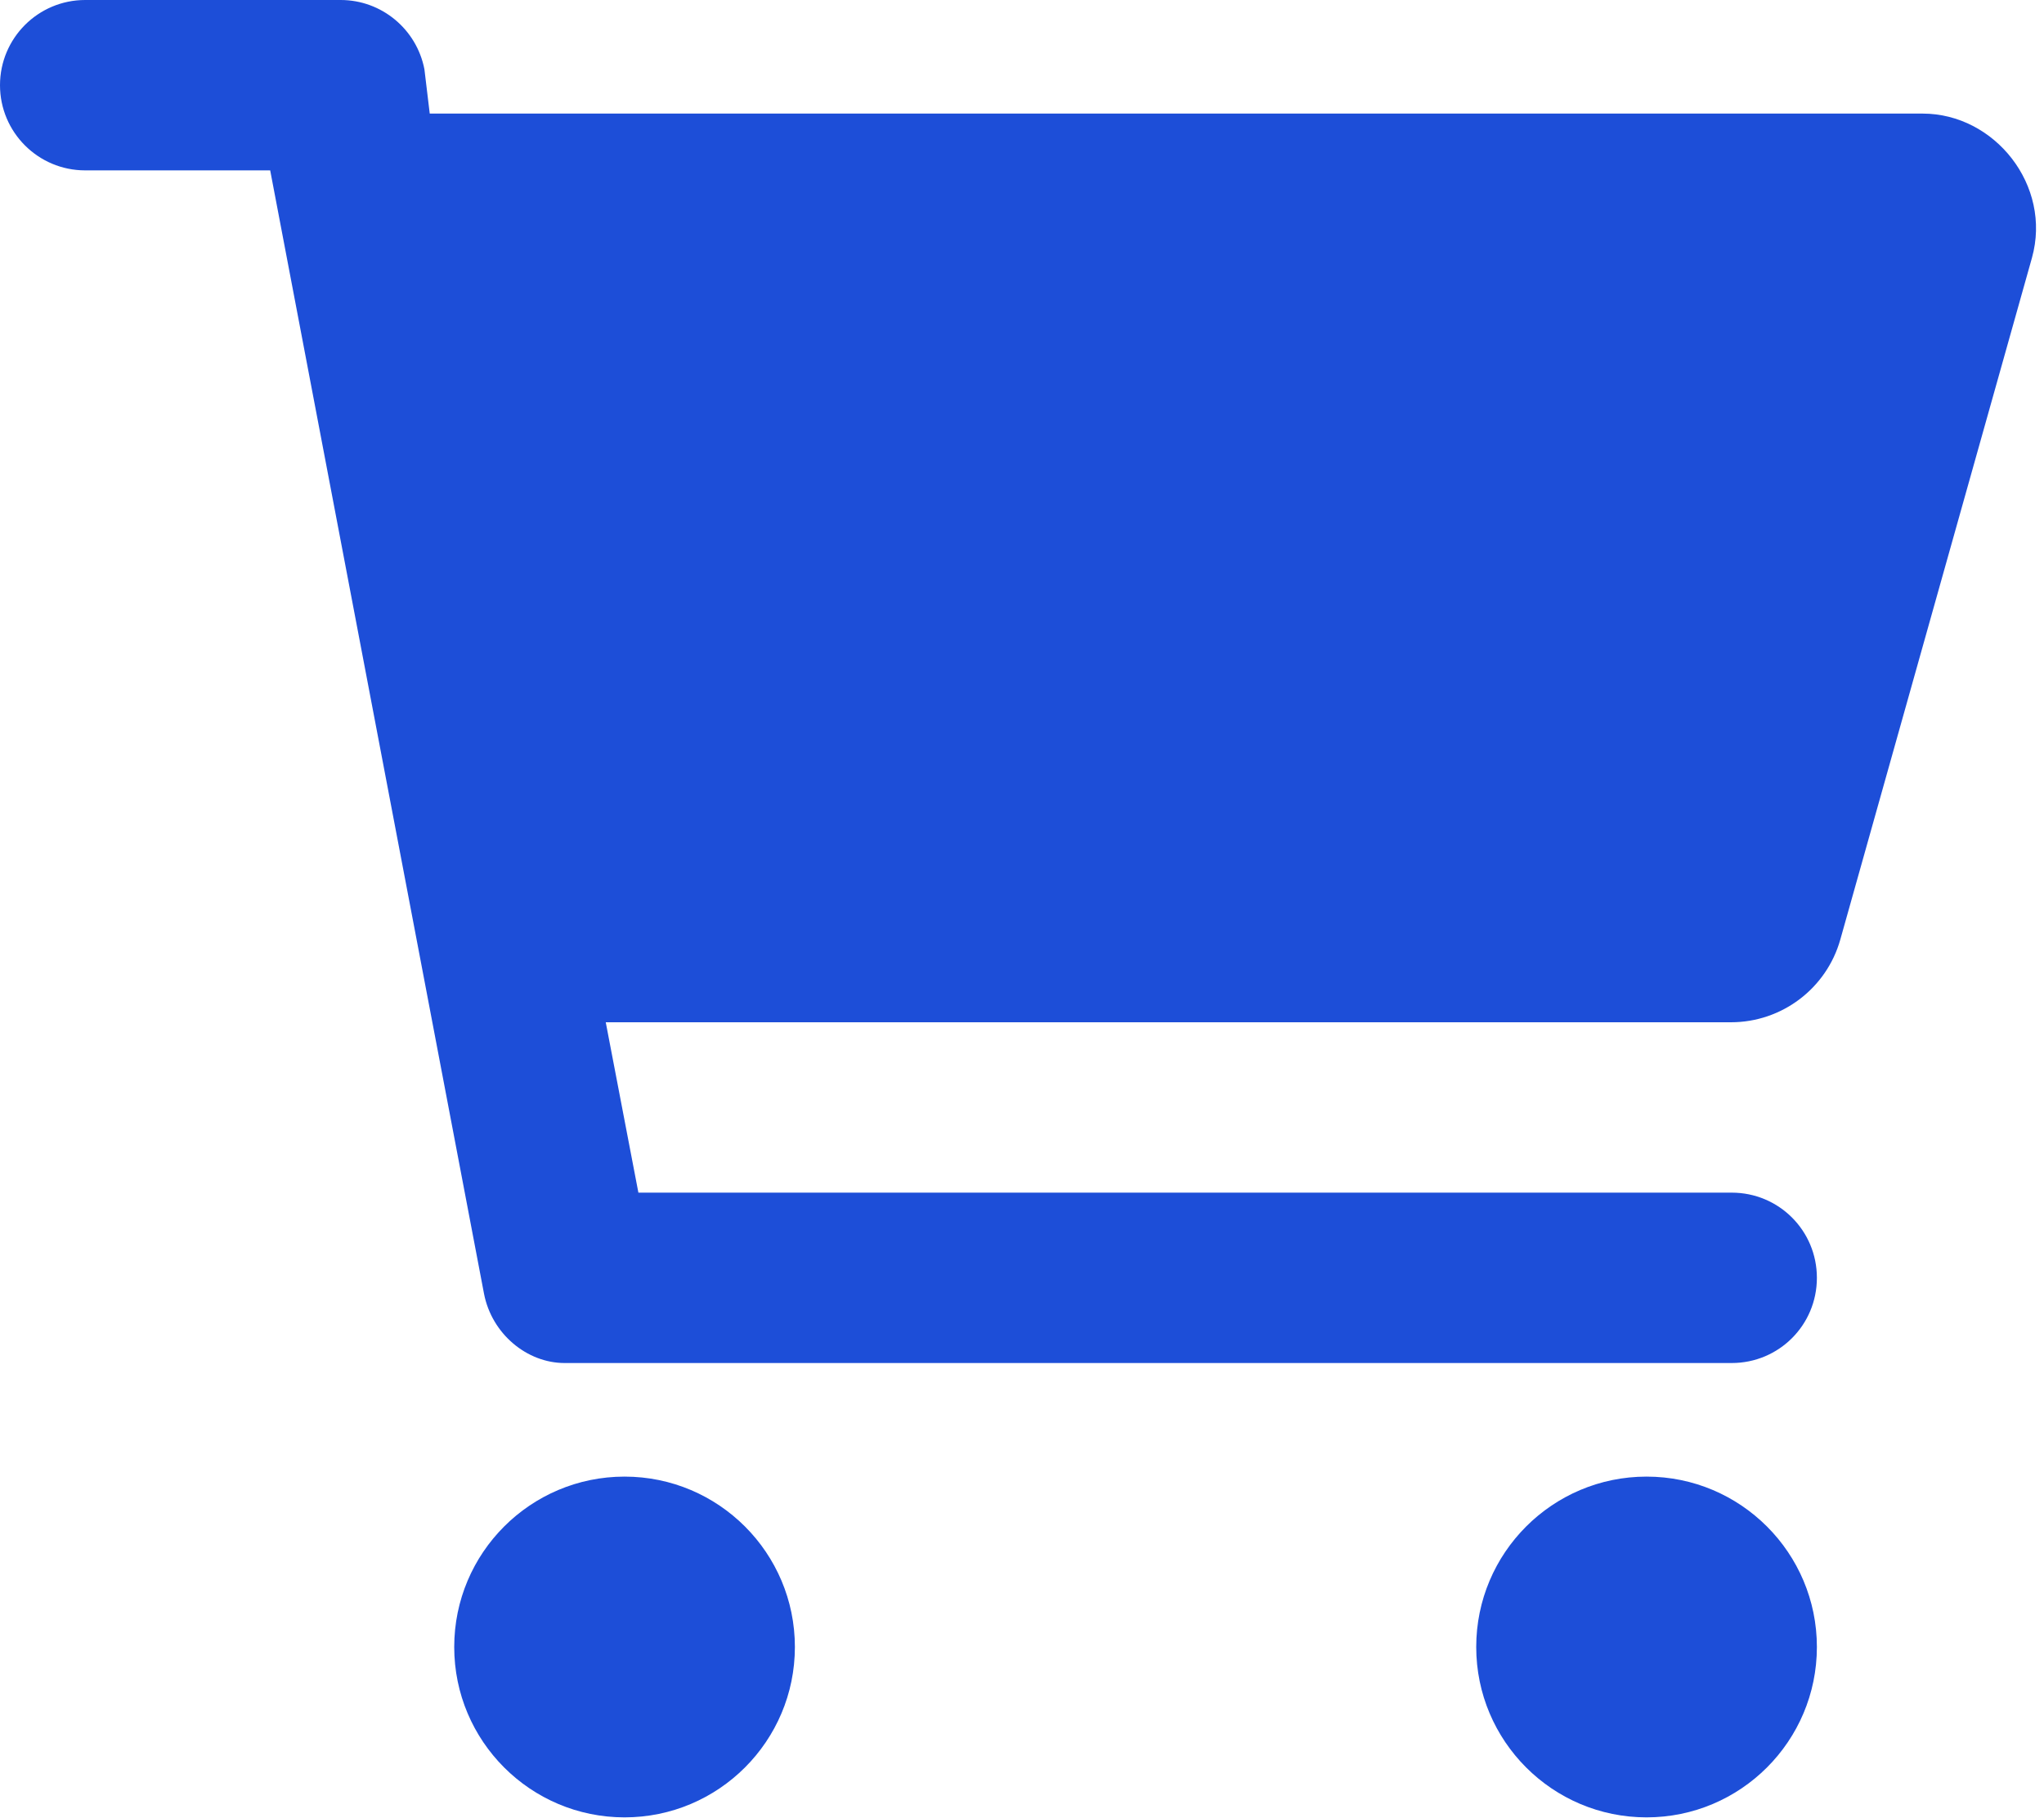
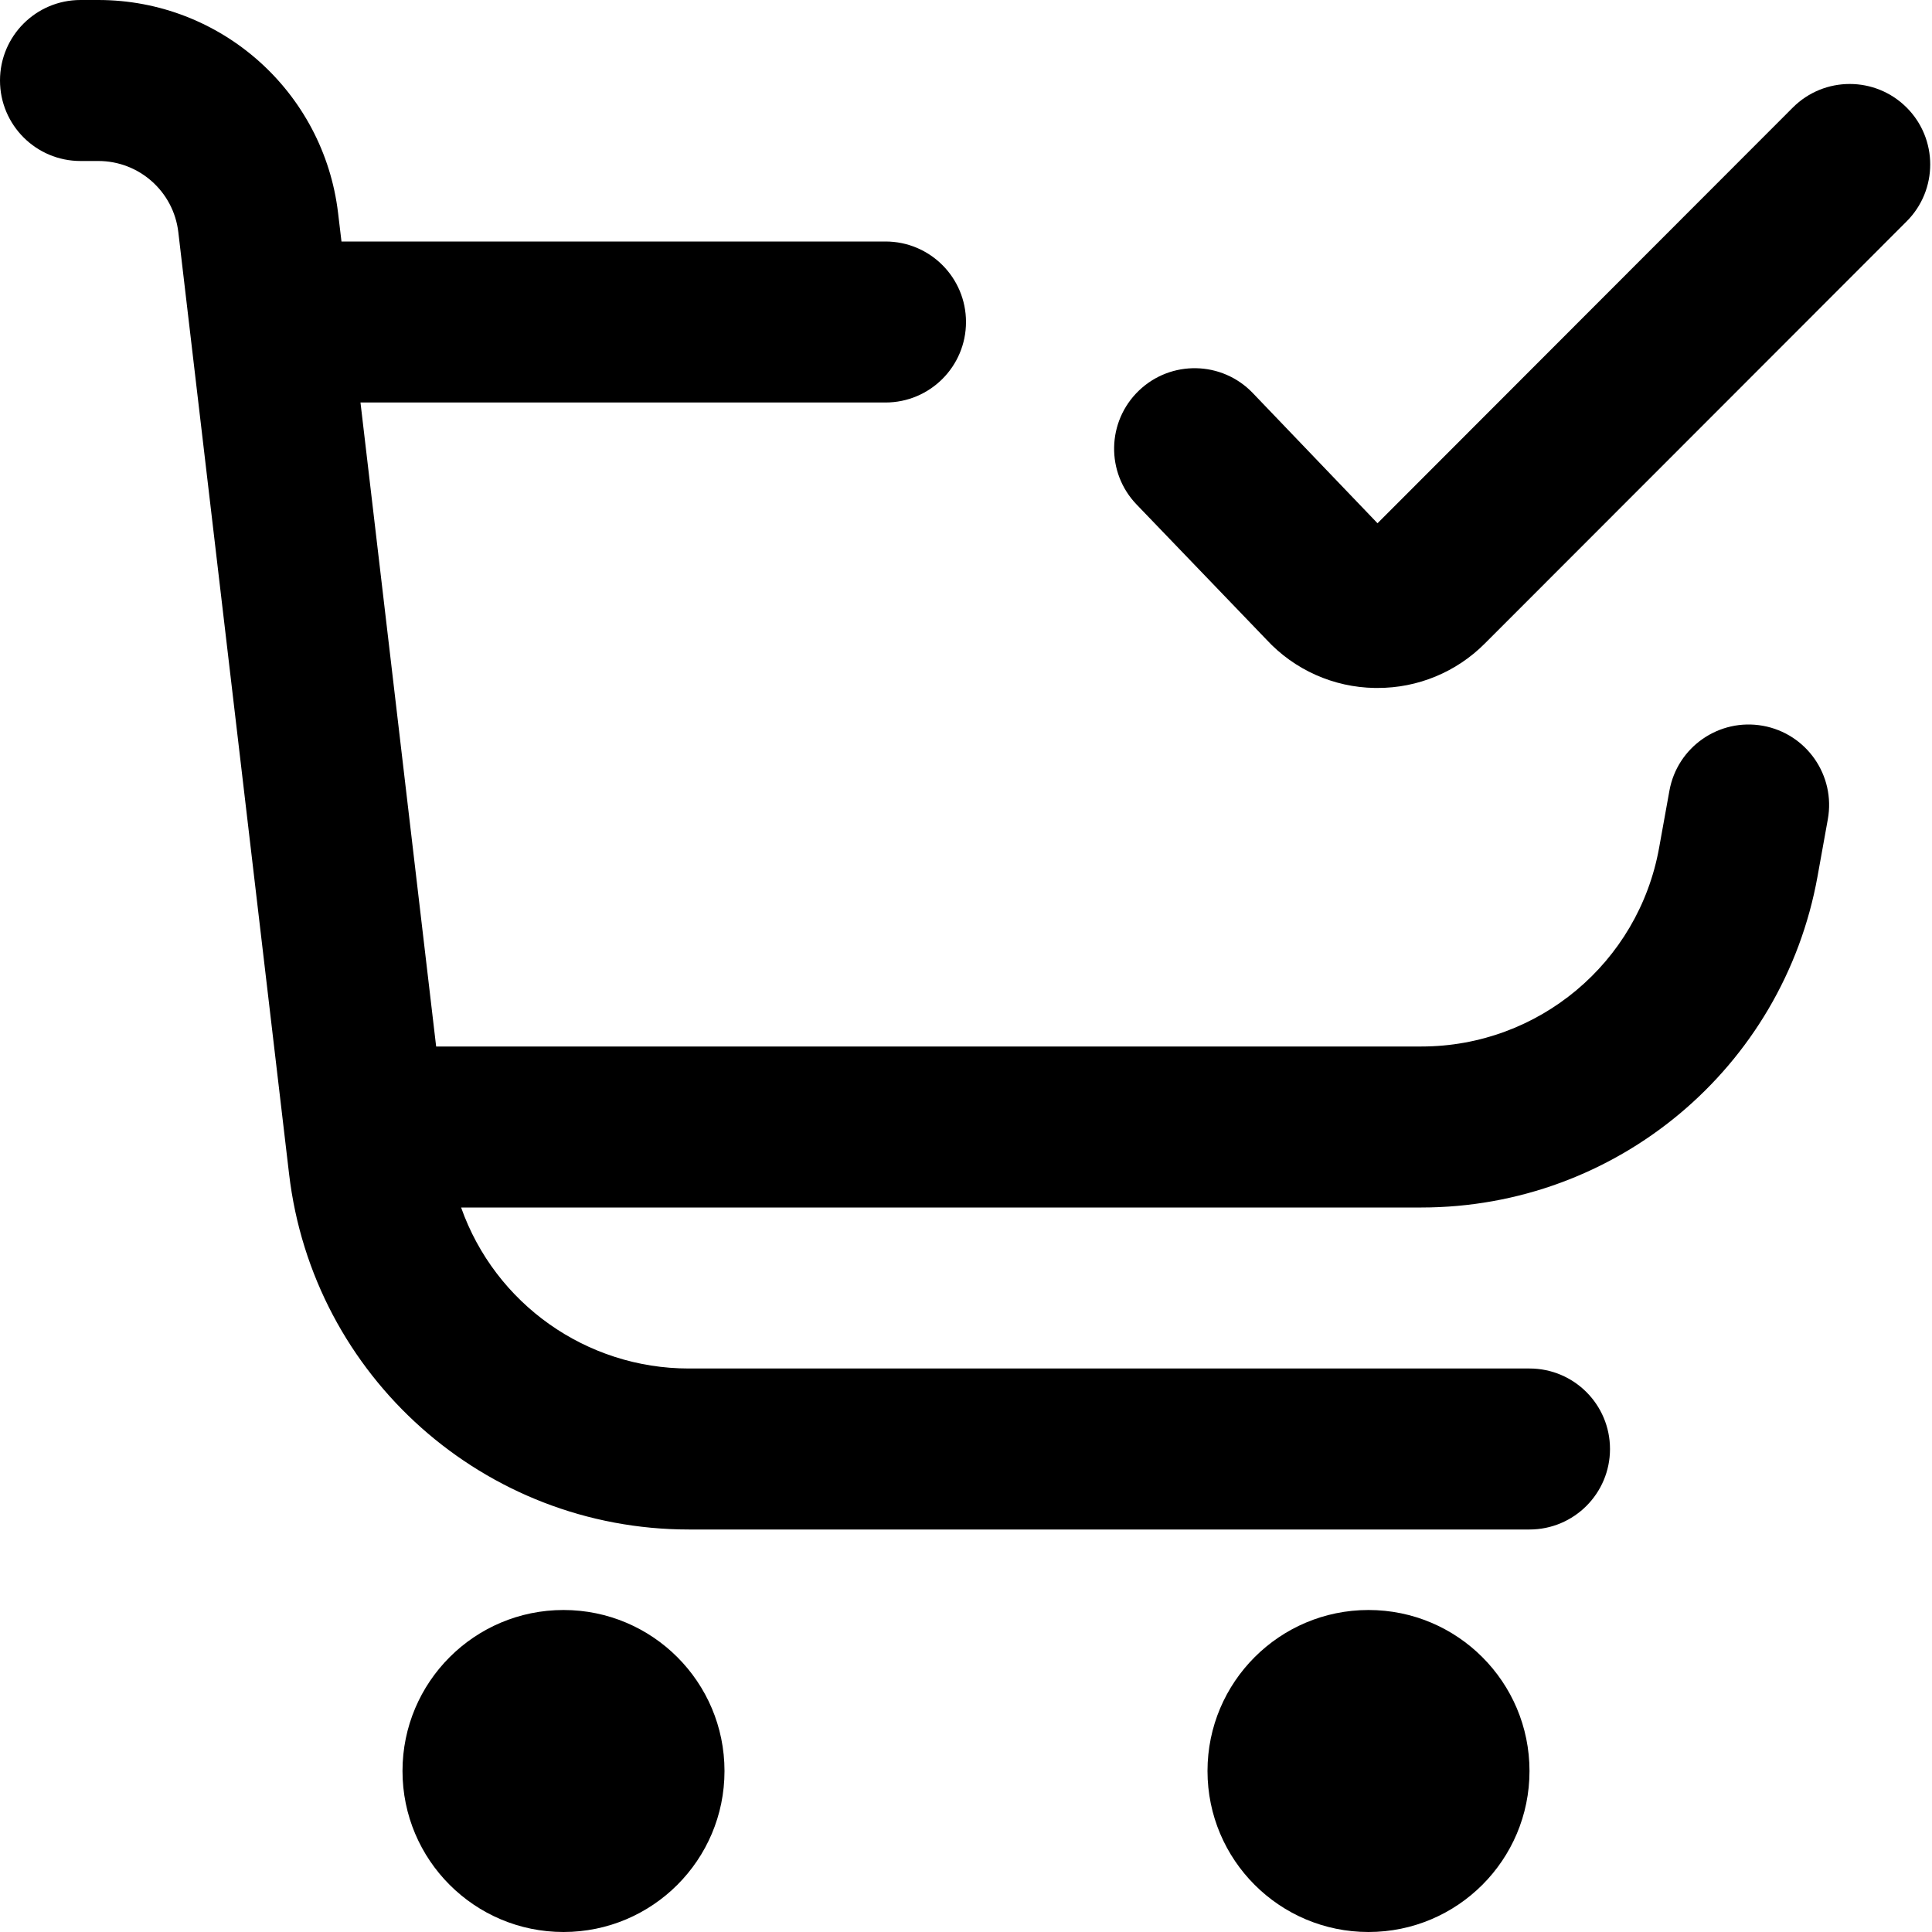
- <svg xmlns="http://www.w3.org/2000/svg" width="100%" height="100%" viewBox="0 0 576 512" version="1.1" xml:space="preserve" style="fill-rule:evenodd;clip-rule:evenodd;stroke-linejoin:round;stroke-miterlimit:2;">
-   <path d="M96,0C107.5,0 117.4,8.19 119.6,19.51L121.1,32L541.8,32C562.1,32 578.3,52.25 572.6,72.66L518.6,264.7C514.7,278.5 502.1,288 487.8,288L170.7,288L179.9,336L488,336C501.3,336 512,346.7 512,360C512,373.3 501.3,384 488,384L159.1,384C148.5,384 138.6,375.8 136.4,364.5L76.14,48L24,48C10.75,48 0,37.25 0,24C0,10.75 10.75,0 24,0L96,0ZM128,464C128,437.5 149.5,416 176,416C202.5,416 224,437.5 224,464C224,490.5 202.5,512 176,512C149.5,512 128,490.5 128,464ZM512,464C512,490.5 490.5,512 464,512C437.5,512 416,490.5 416,464C416,437.5 437.5,416 464,416C490.5,416 512,437.5 512,464Z" style="fill:rgb(29,78,216);fill-rule:nonzero;" />
+ <svg xmlns="http://www.w3.org/2000/svg" id="Outline" viewBox="0 0 24 24" width="512" height="512">
+   <circle cx="7" cy="22" r="2" />
+   <circle cx="17" cy="22" r="2" />
+   <path d="M23.685,1.336a1,1,0,0,0-1.414,0L17.112,6.5,15.561,4.881a1,1,0,0,0-1.442,1.386l1.614,1.679a1.872,1.872,0,0,0,1.345.6h.033a1.873,1.873,0,0,0,1.335-.553L23.685,2.75A1,1,0,0,0,23.685,1.336Z" />
+   <path d="M21.9,9.016a1,1,0,0,0-1.162.807l-.128.709A3,3,0,0,1,17.657,13H5.418l-.94-8H11a1,1,0,0,0,0-2H4.242L4.2,2.648A3,3,0,0,0,1.222,0H1A1,1,0,0,0,1,2h.222a1,1,0,0,1,.993.883l1.376,11.7A5,5,0,0,0,8.557,19H19a1,1,0,0,0,0-2H8.557a3,3,0,0,1-2.829-2H17.657a5,5,0,0,0,4.921-4.113l.128-.71A1,1,0,0,0,21.9,9.016Z" />
</svg>
